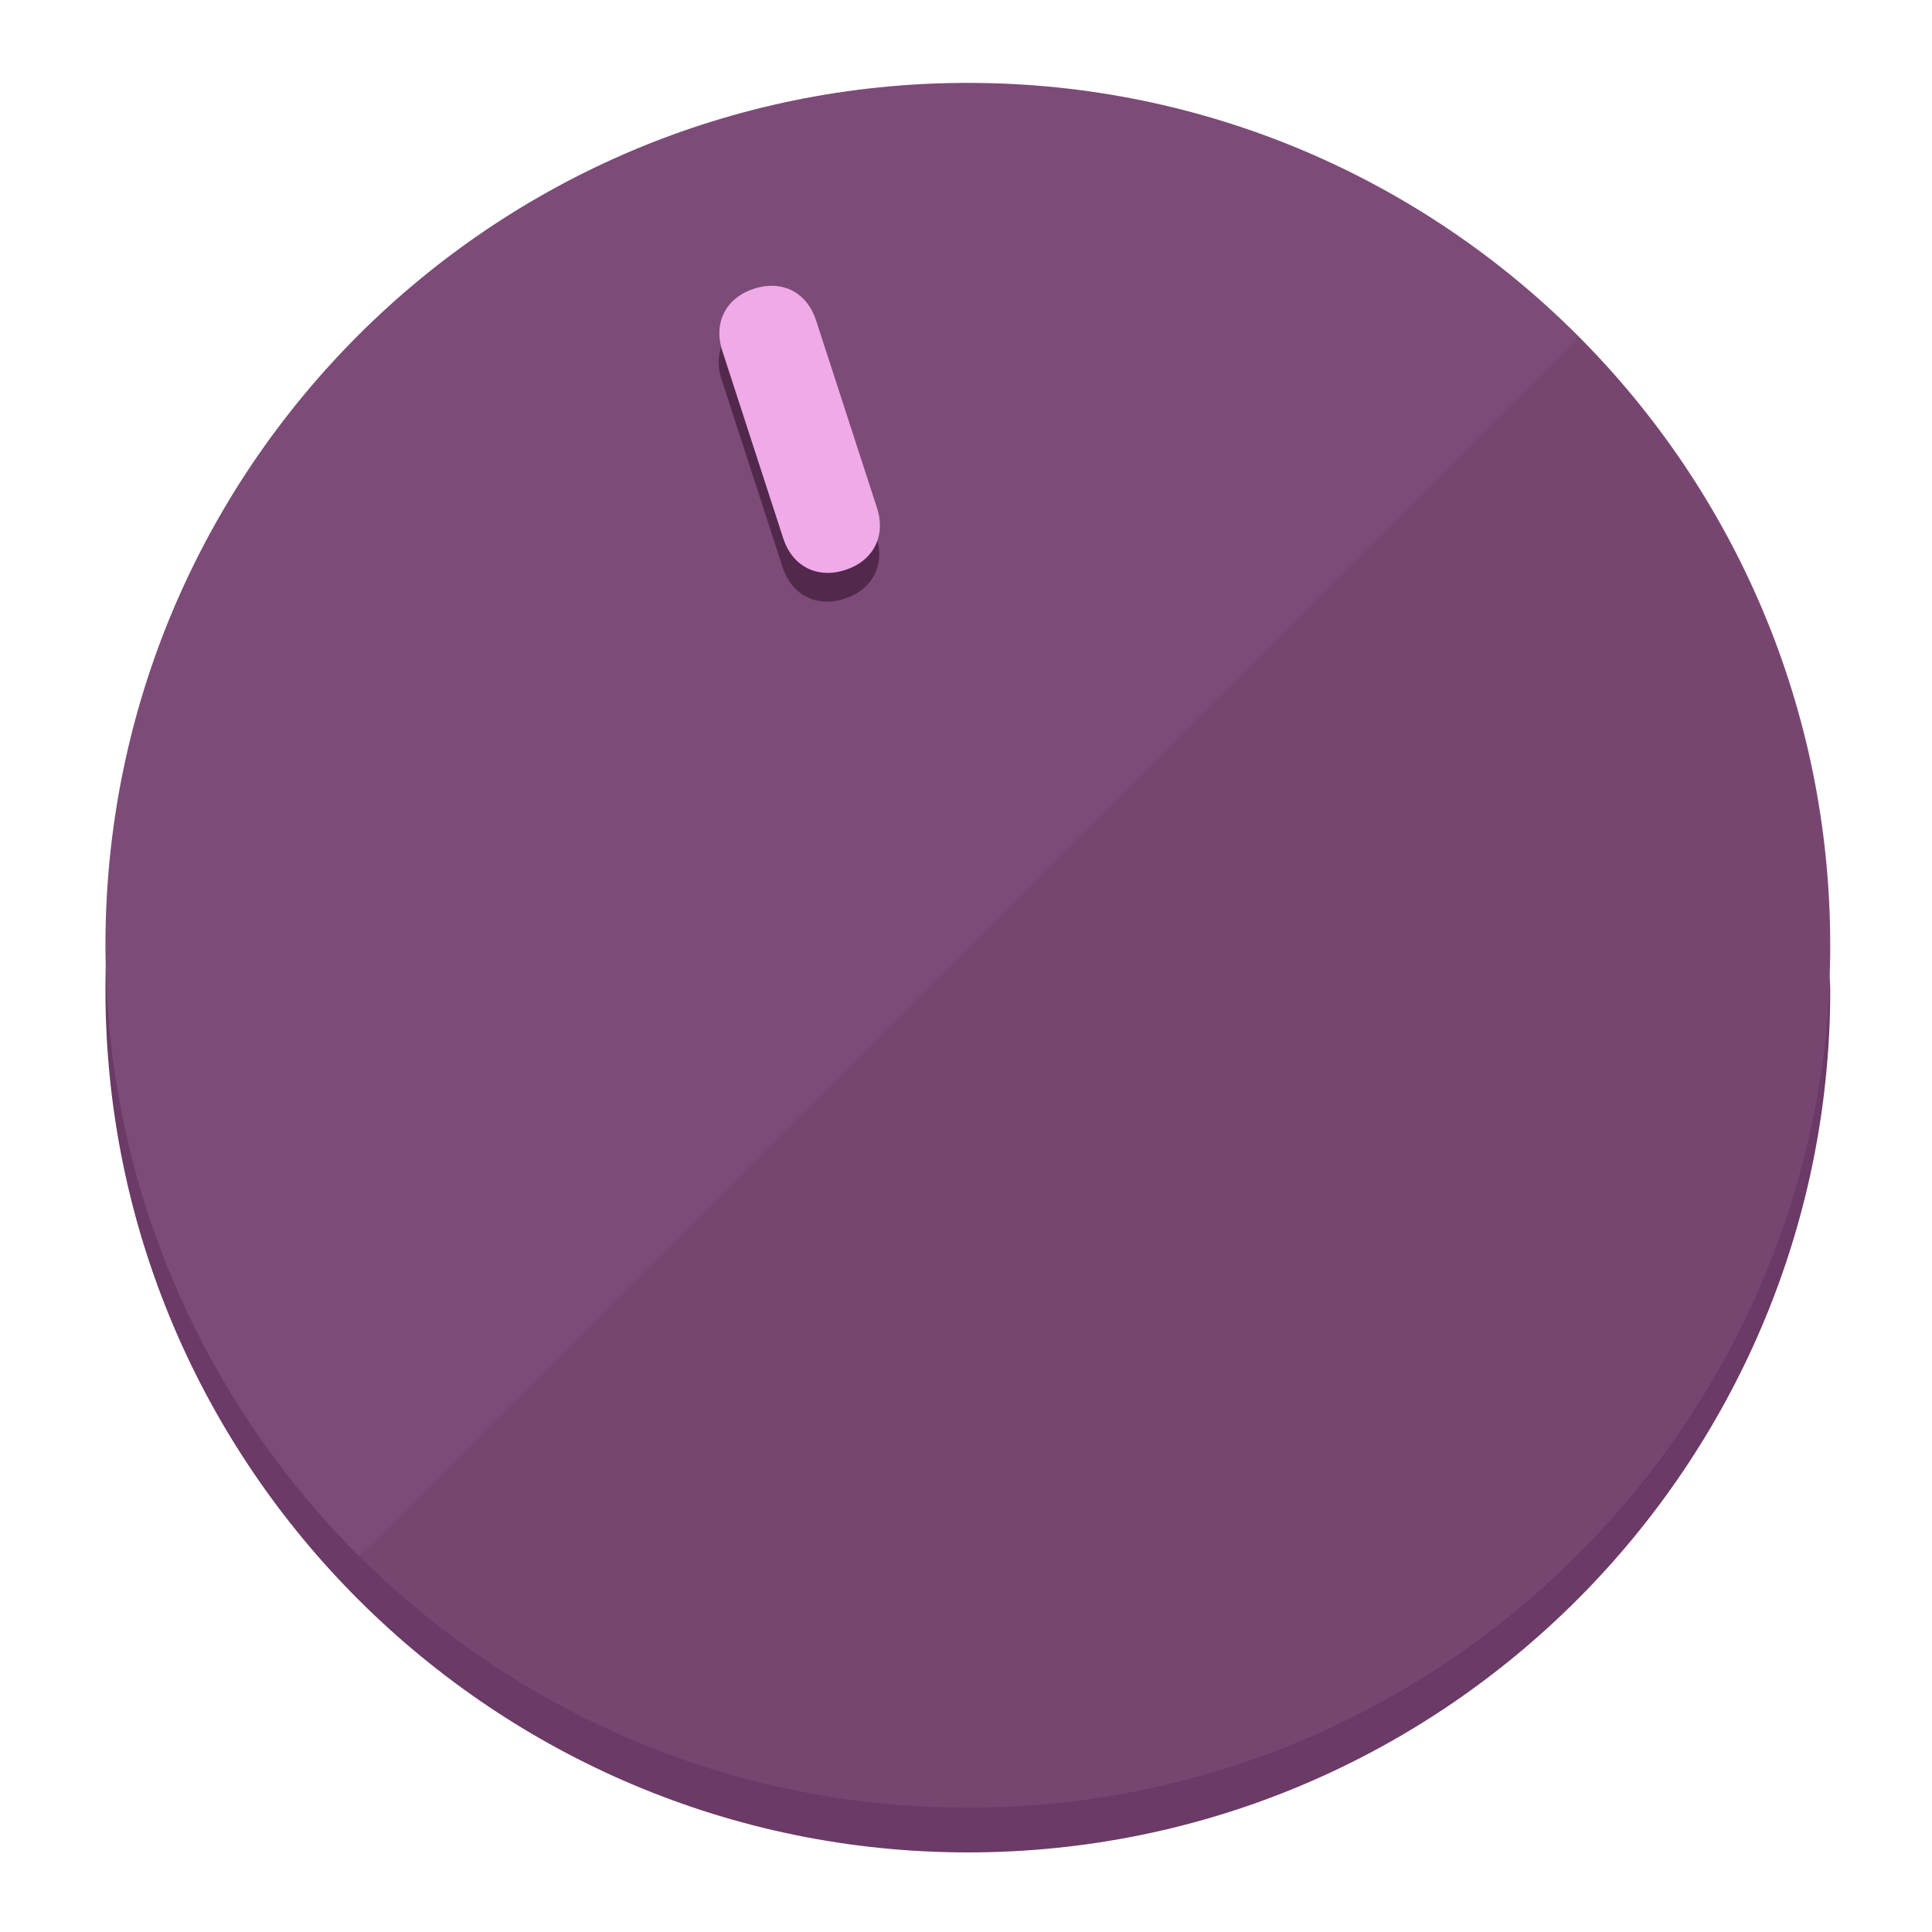
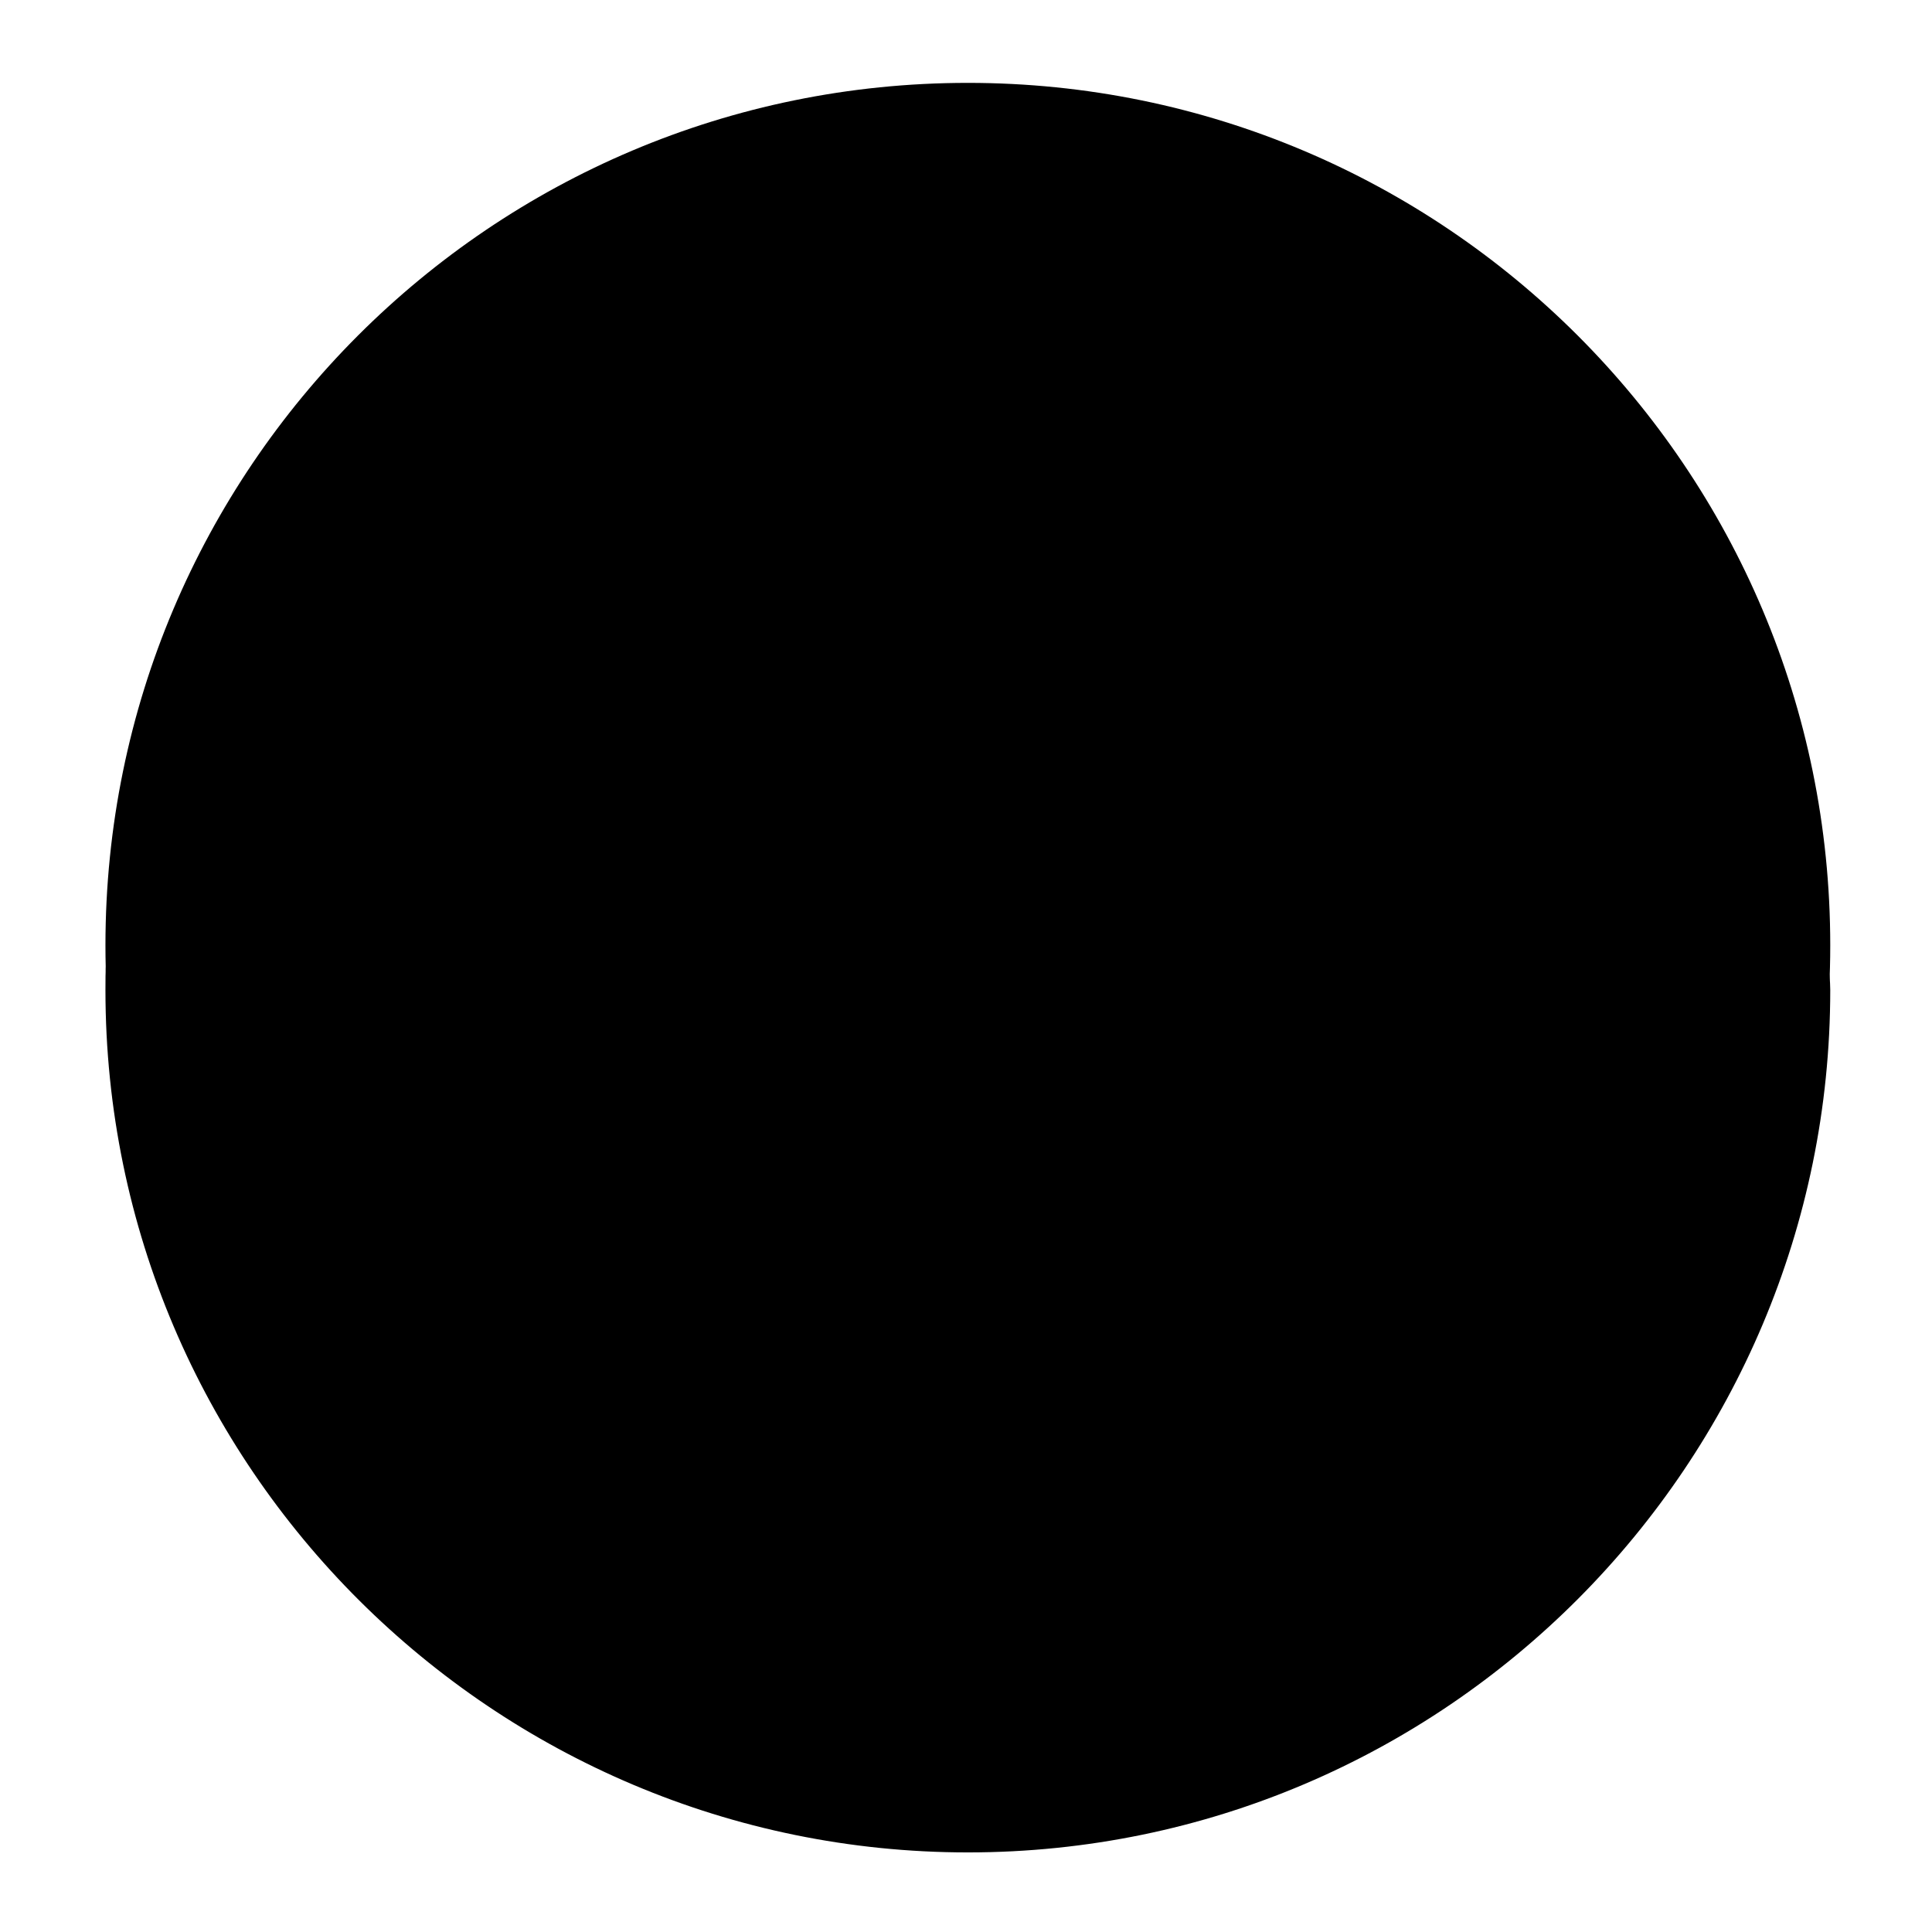
<svg xmlns="http://www.w3.org/2000/svg" height="120px" width="120px" version="1.1" id="Layer_1" viewBox="0 0 496.8 496.8" xml:space="preserve">
  <defs id="defs23" />
  <g id="g3158">
-     <path style="display:inline;fill:#6B3A66;fill-opacity:1;stroke-width:1.584" d="m 248.875,445.92 c 116.582,0 212.89,-91.238 220.493,-205.286 0,5.069 1.267,8.87 1.267,13.939 0,121.651 -98.842,221.76 -221.76,221.76 -121.651,0 -221.76,-98.842 -221.76,-221.76 0,-5.069 0,-8.87 1.267,-13.939 7.603,114.048 103.91,205.286 220.493,205.286 z" id="path8" />
-     <circle style="display:inline;fill:#7D4B77;fill-opacity:1;stroke-width:1.584" cx="248.875" cy="243.071" r="221.76" id="circle12" />
-     <path style="display:inline;fill:#52294D;fill-opacity:0.154;stroke-width:1.587" d="m 405.744,86.606 c 86.308,86.308 86.308,227.193 0,313.5 -86.308,86.308 -227.193,86.308 -313.5,0" id="path14" />
+     <path style="display:inline;fill:#;fill-opacity:1;stroke-width:1.584" d="m 248.875,445.92 c 116.582,0 212.89,-91.238 220.493,-205.286 0,5.069 1.267,8.87 1.267,13.939 0,121.651 -98.842,221.76 -221.76,221.76 -121.651,0 -221.76,-98.842 -221.76,-221.76 0,-5.069 0,-8.87 1.267,-13.939 7.603,114.048 103.91,205.286 220.493,205.286 z" id="path8" />
+     <circle style="display:inline;fill:#;fill-opacity:1;stroke-width:1.584" cx="248.875" cy="243.071" r="221.76" id="circle12" />
+     <path style="display:inline;fill:#;fill-opacity:0.154;stroke-width:1.587" d="m 405.744,86.606 c 86.308,86.308 86.308,227.193 0,313.5 -86.308,86.308 -227.193,86.308 -313.5,0" id="path14" />
  </g>
  <g id="g3198">
    <circle style="display:none;fill:#000000;fill-opacity:0;stroke-width:1.584" cx="161.035" cy="308.441" r="221.76" id="circle12-3" transform="rotate(-18)" />
-     <path style="display:inline;fill:#52294D;fill-opacity:1;stroke-width:1.584" d="m 225.329,137.988 c 2.35,7.231 -0.905,13.618 -8.136,15.968 v 0 c -7.231,2.35 -13.618,-0.905 -15.968,-8.136 L 185.562,97.613 c -2.349,-7.231 0.905,-13.618 8.136,-15.968 v 0 c 7.231,-2.35 13.618,0.905 15.968,8.136 z" id="path3789" />
-     <path style="display:inline;fill:#F0AAE8;stroke-width:1.584" d="m 225.506,130.588 c 2.35,7.231 -0.905,13.618 -8.136,15.968 v 0 c -7.231,2.35 -13.618,-0.905 -15.968,-8.136 L 185.739,90.213 c -2.35,-7.231 0.905,-13.618 8.136,-15.968 v 0 c 7.231,-2.35 13.618,0.905 15.968,8.136 z" id="path915" />
+     <path style="display:inline;fill:#;fill-opacity:1;stroke-width:1.584" d="m 225.329,137.988 c 2.35,7.231 -0.905,13.618 -8.136,15.968 v 0 c -7.231,2.35 -13.618,-0.905 -15.968,-8.136 L 185.562,97.613 c -2.349,-7.231 0.905,-13.618 8.136,-15.968 v 0 c 7.231,-2.35 13.618,0.905 15.968,8.136 z" id="path3789" />
+     <path style="display:inline;fill:#;stroke-width:1.584" d="m 225.506,130.588 c 2.35,7.231 -0.905,13.618 -8.136,15.968 v 0 c -7.231,2.35 -13.618,-0.905 -15.968,-8.136 L 185.739,90.213 c -2.35,-7.231 0.905,-13.618 8.136,-15.968 v 0 c 7.231,-2.35 13.618,0.905 15.968,8.136 z" id="path915" />
  </g>
</svg>
